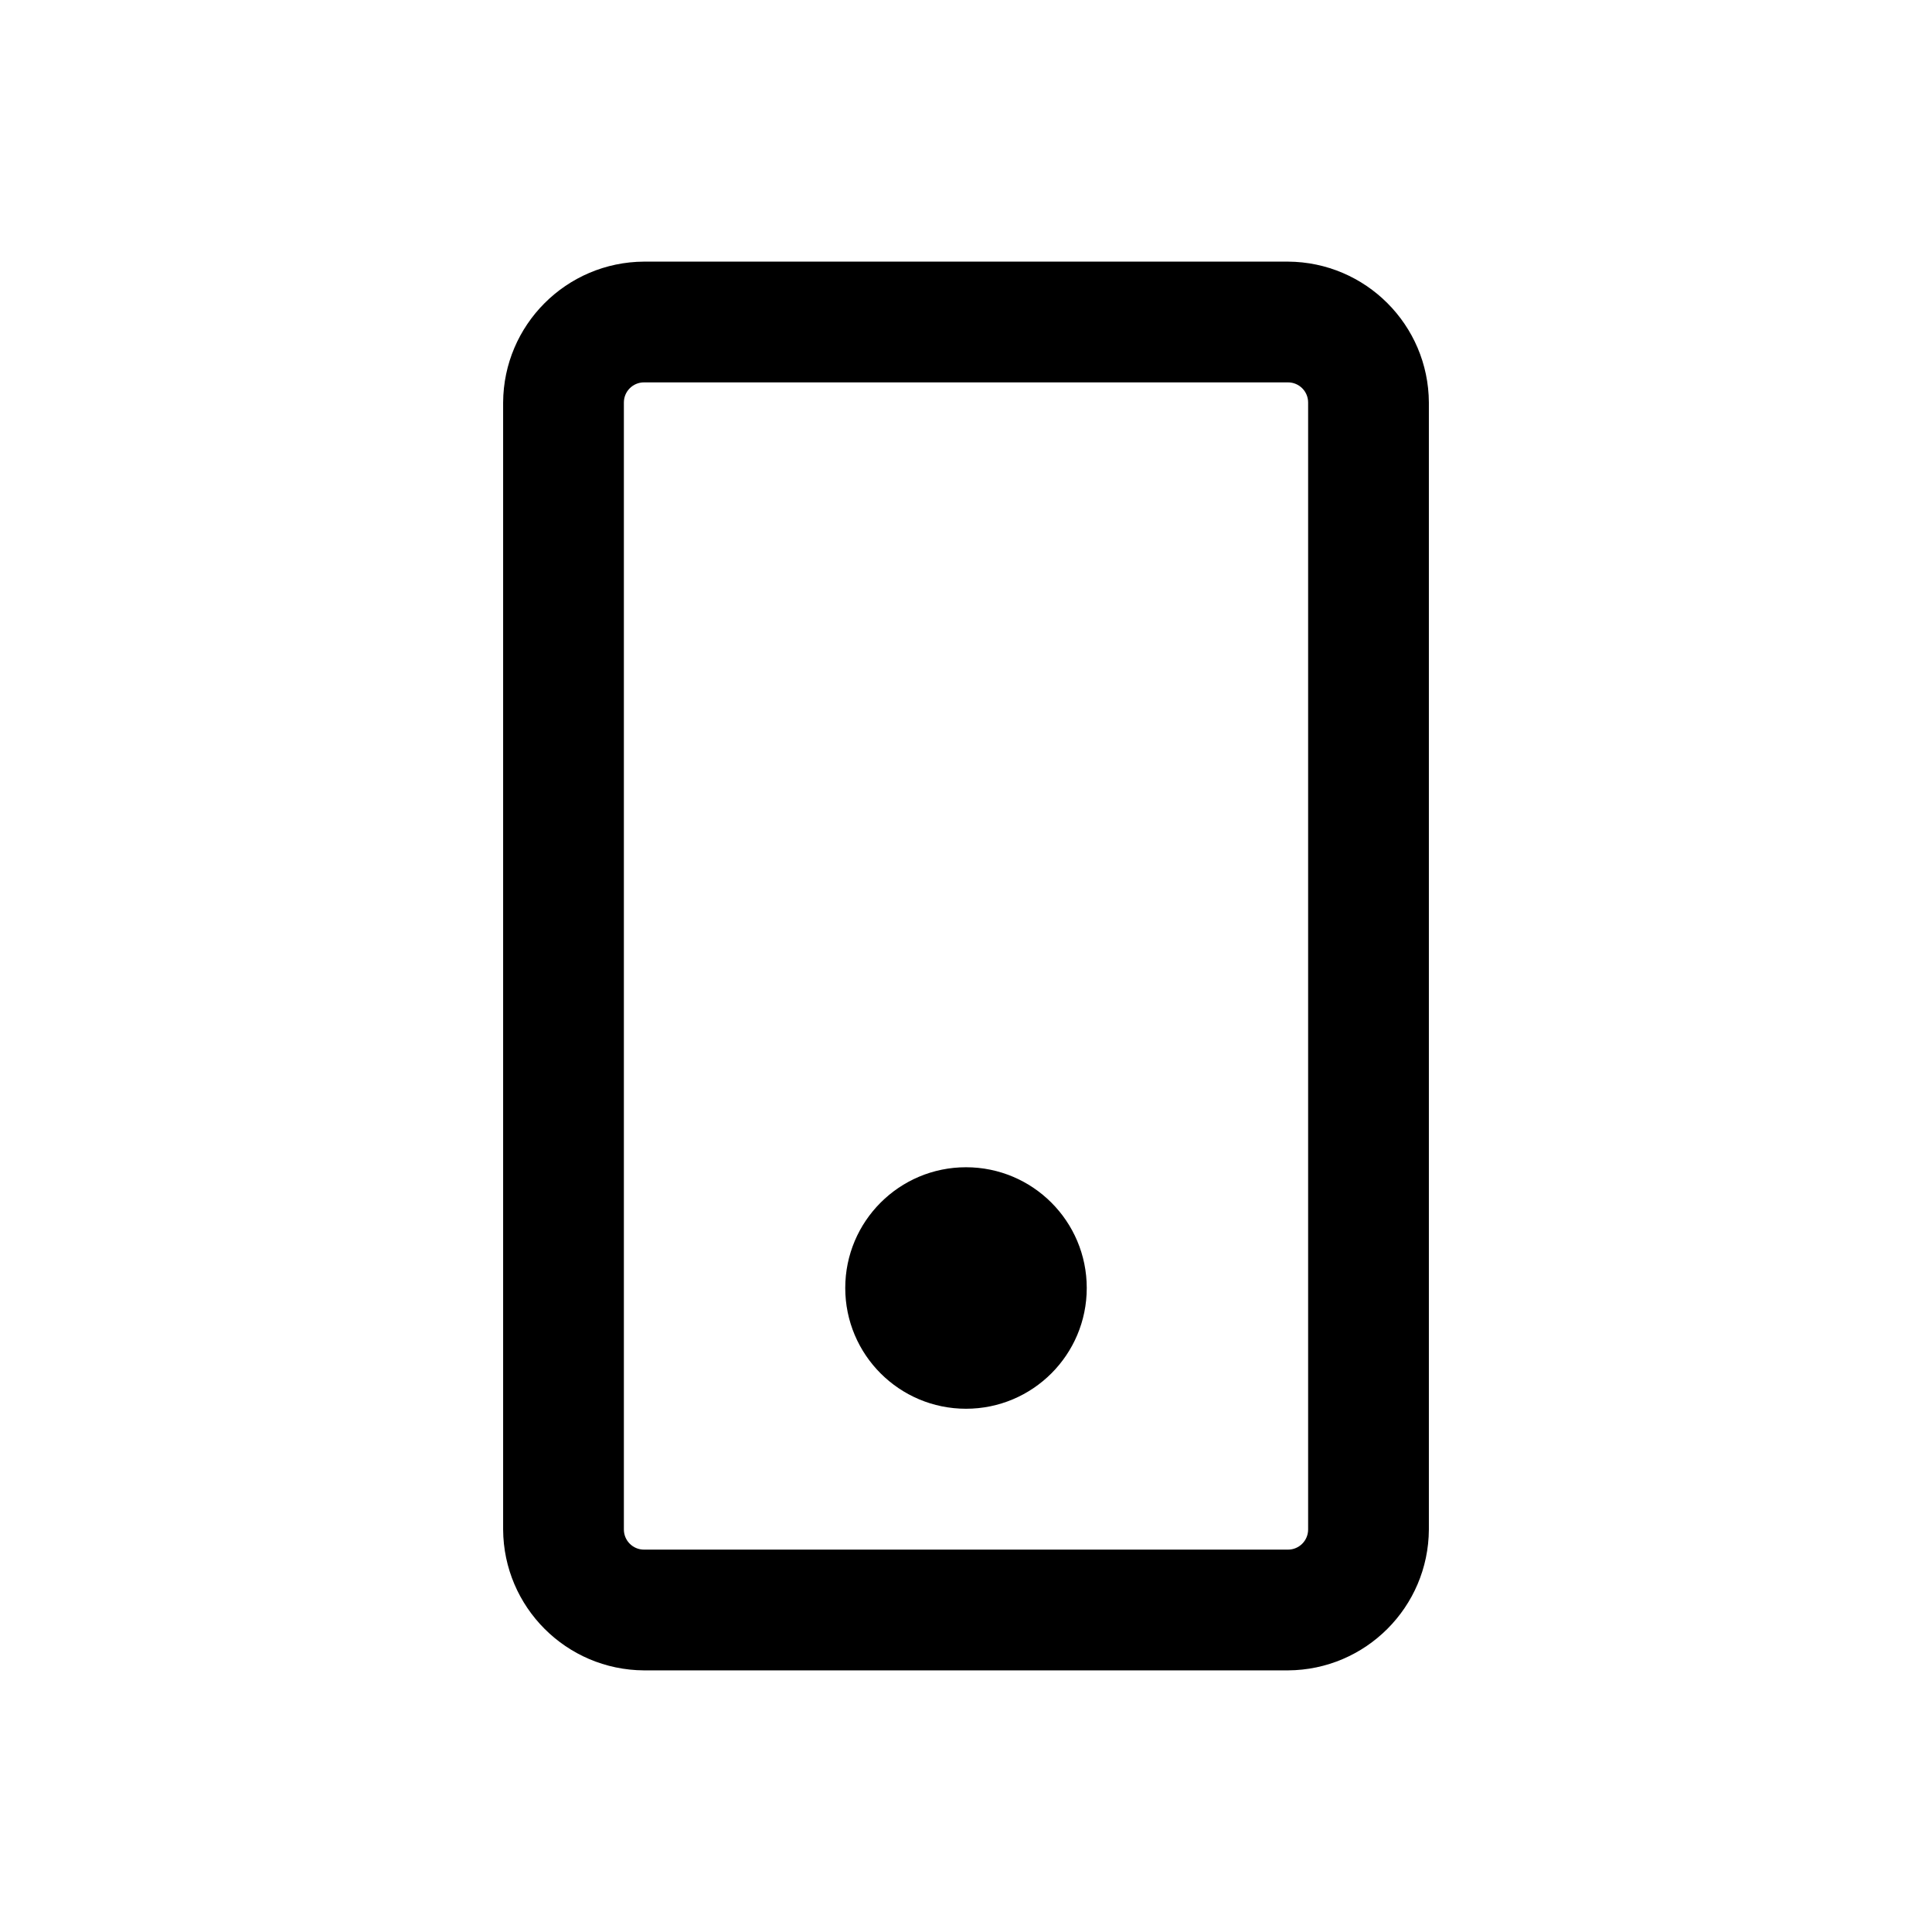
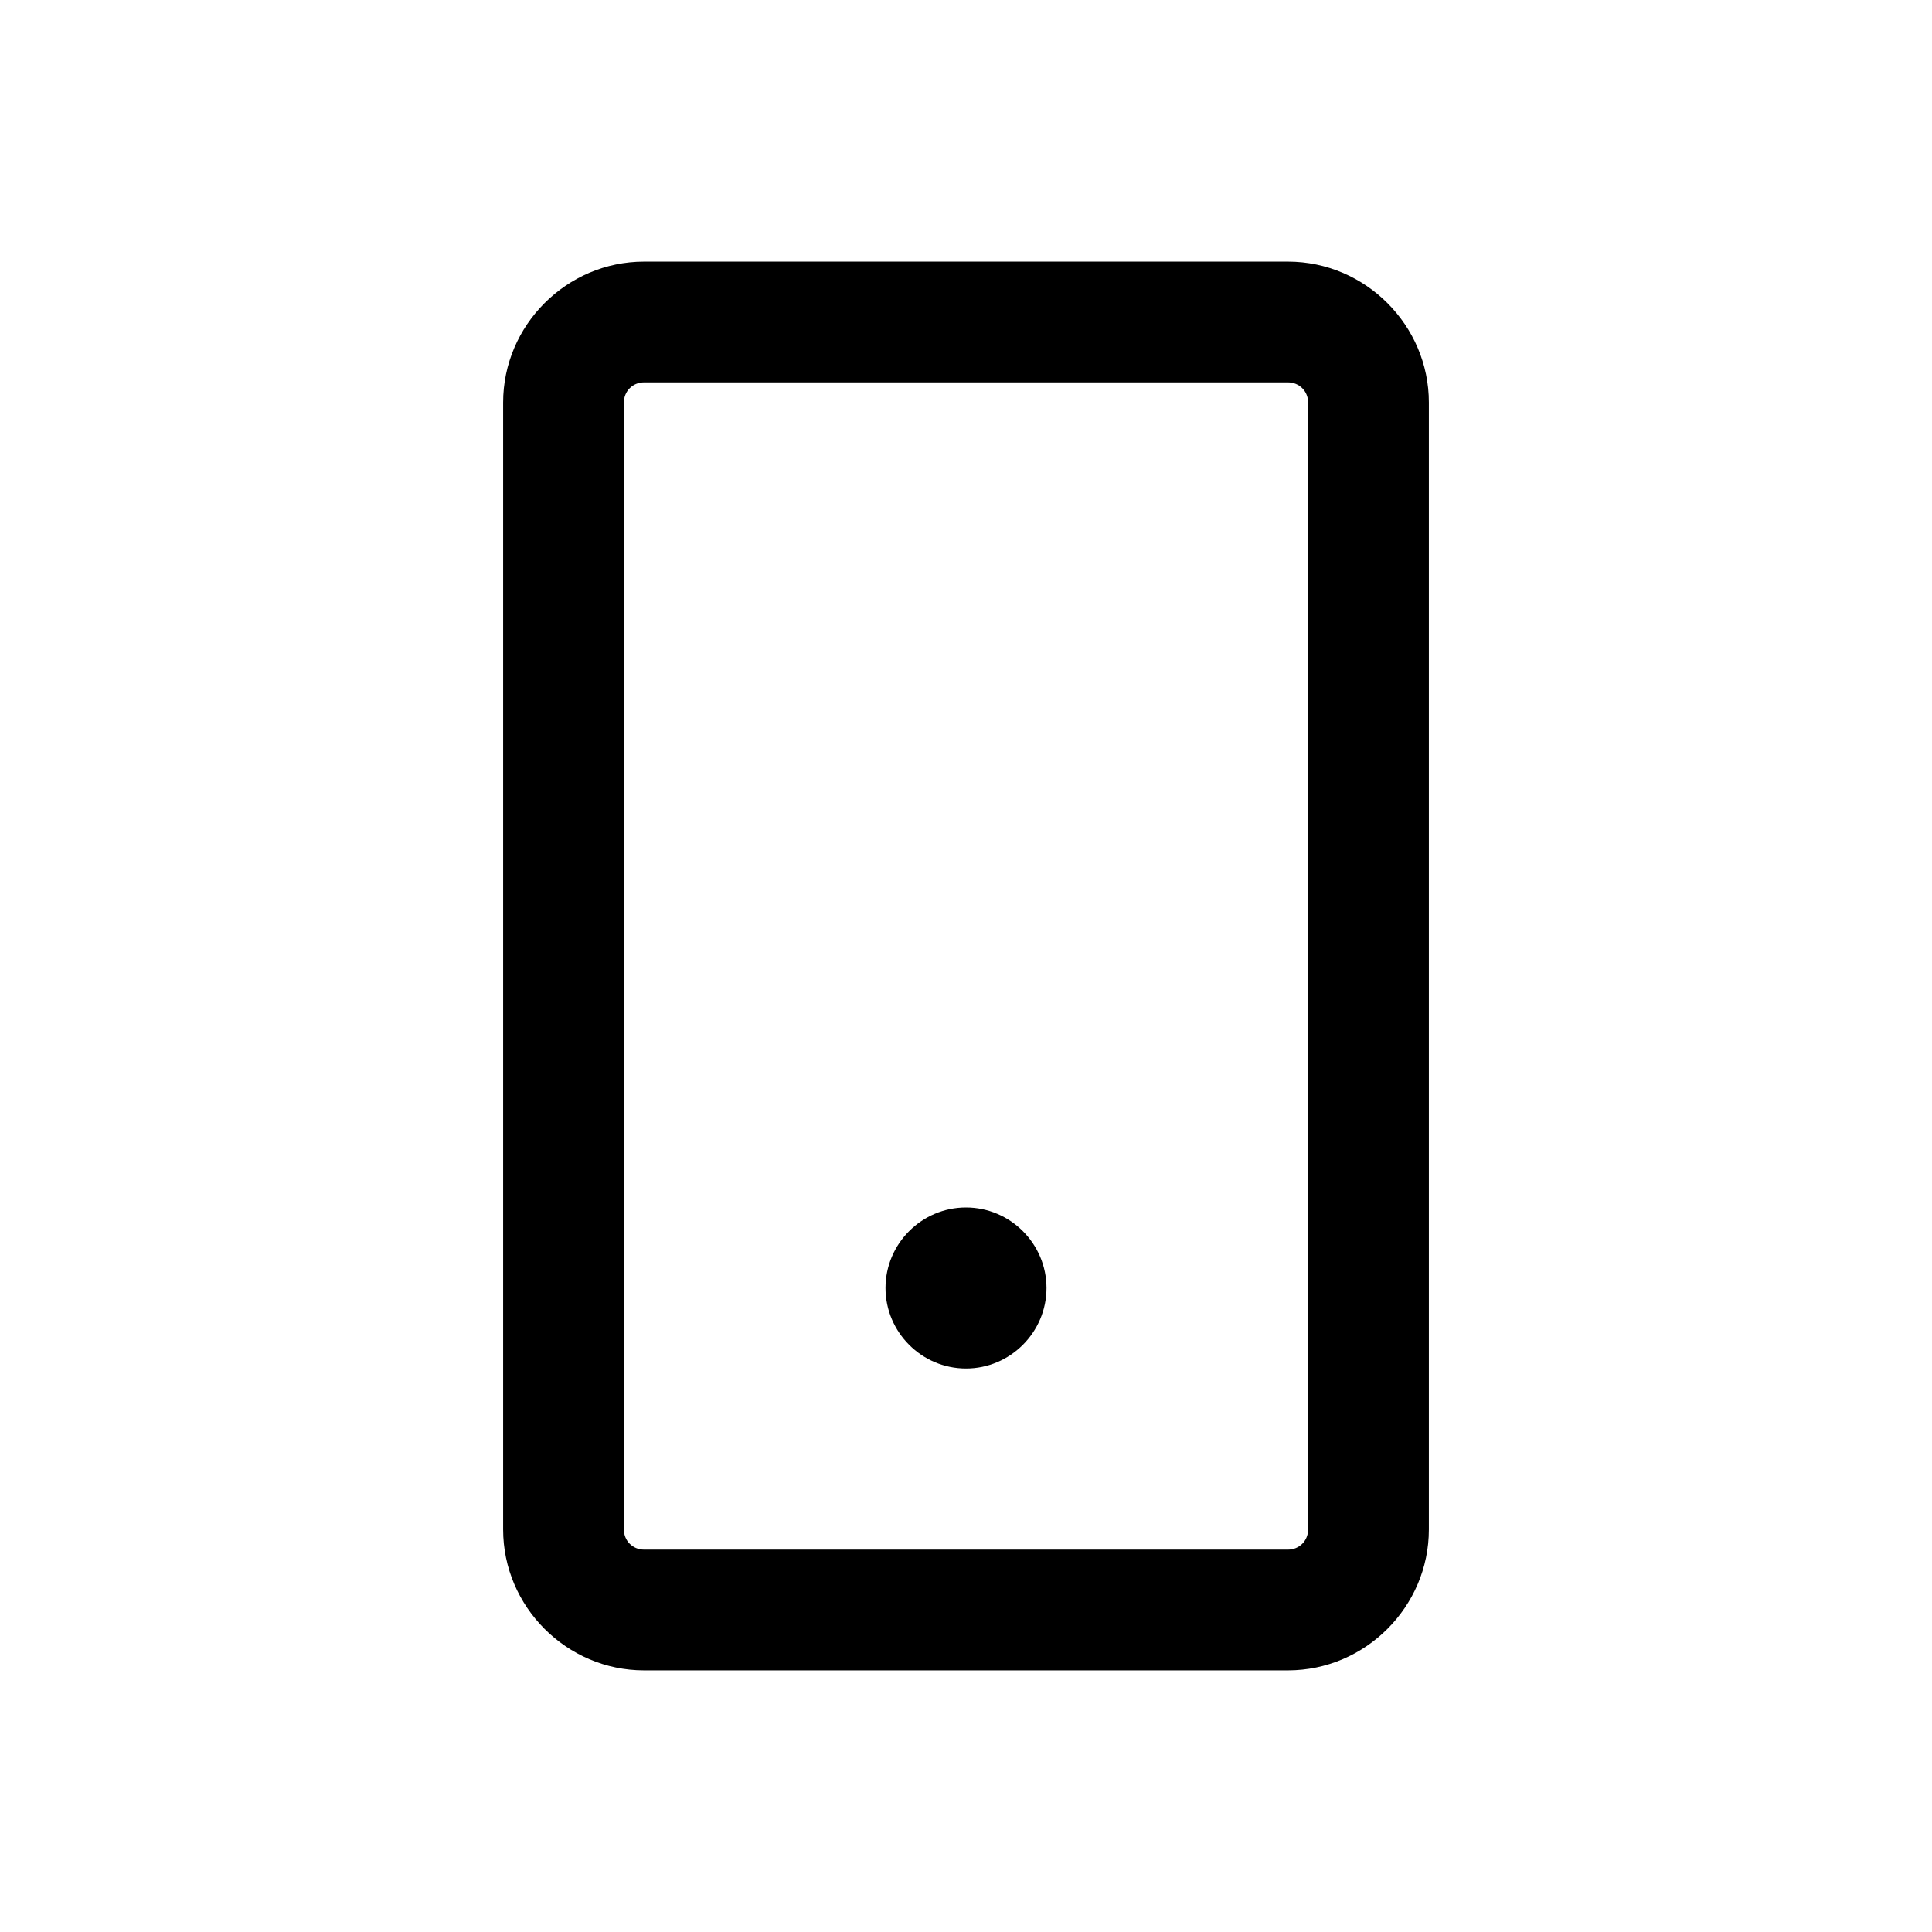
- <svg xmlns="http://www.w3.org/2000/svg" viewBox="0 0 24 24">
-   <g id="mobile">
-     <path d="M16,3.25H8A1.76,1.76,0,0,0,6.25,5V19A1.76,1.76,0,0,0,8,20.75h8A1.76,1.76,0,0,0,17.75,19V5A1.76,1.76,0,0,0,16,3.25ZM16.25,19a.25.25,0,0,1-.25.25H8A.25.25,0,0,1,7.75,19V5A.25.25,0,0,1,8,4.75h8a.25.25,0,0,1,.25.25Z" />
-     <path d="M12,14.5A1.5,1.5,0,1,0,13.5,16,1.5,1.5,0,0,0,12,14.5ZM12,16v0Z" />
-   </g>
+ <svg xmlns="http://www.w3.org/2000/svg" id="mobile" viewBox="0 0 24 24">
+   <path d="M16,3.25H8c-.96,0-1.75,.79-1.75,1.75v14c0,.96,.79,1.75,1.75,1.75h8c.96,0,1.75-.79,1.75-1.75V5c0-.96-.79-1.75-1.75-1.75Zm.25,15.75c0,.14-.11,.25-.25,.25H8c-.14,0-.25-.11-.25-.25V5c0-.14,.11-.25,.25-.25h8c.14,0,.25,.11,.25,.25v14Zm-3.25-3c0,.55-.45,1-1,1s-1-.45-1-1,.45-1,1-1,1,.45,1,1Z" />
</svg>
